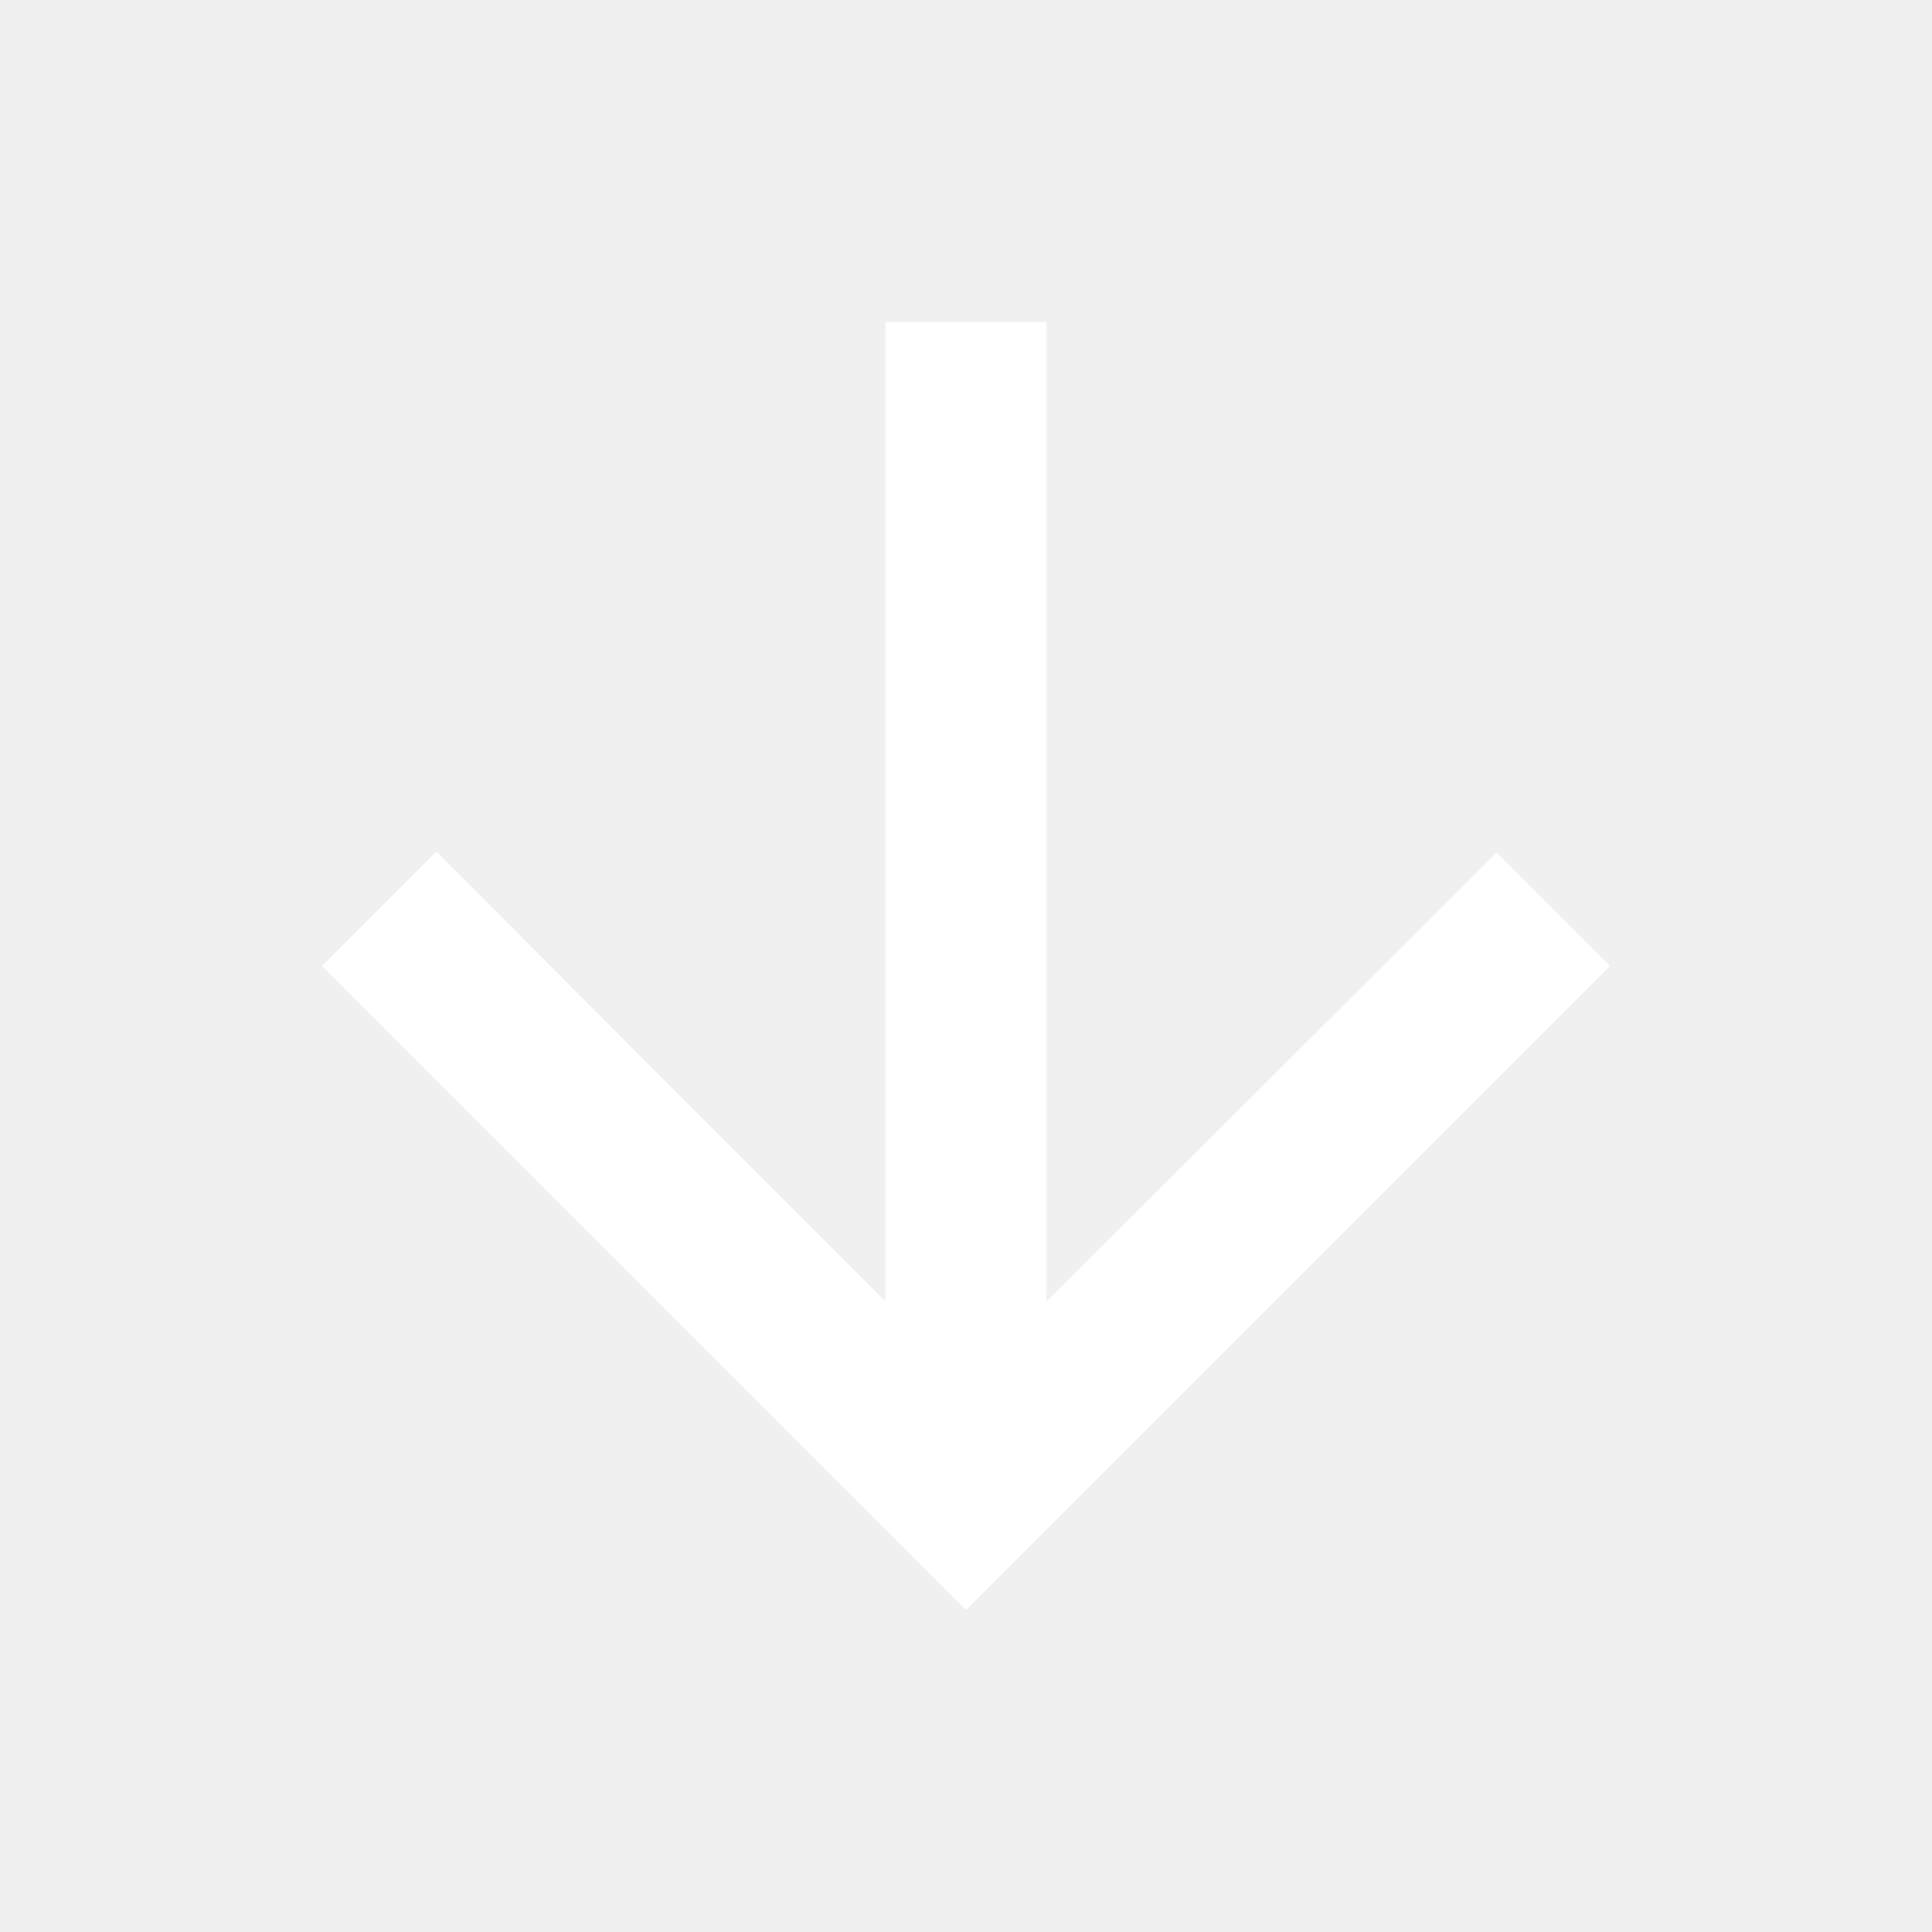
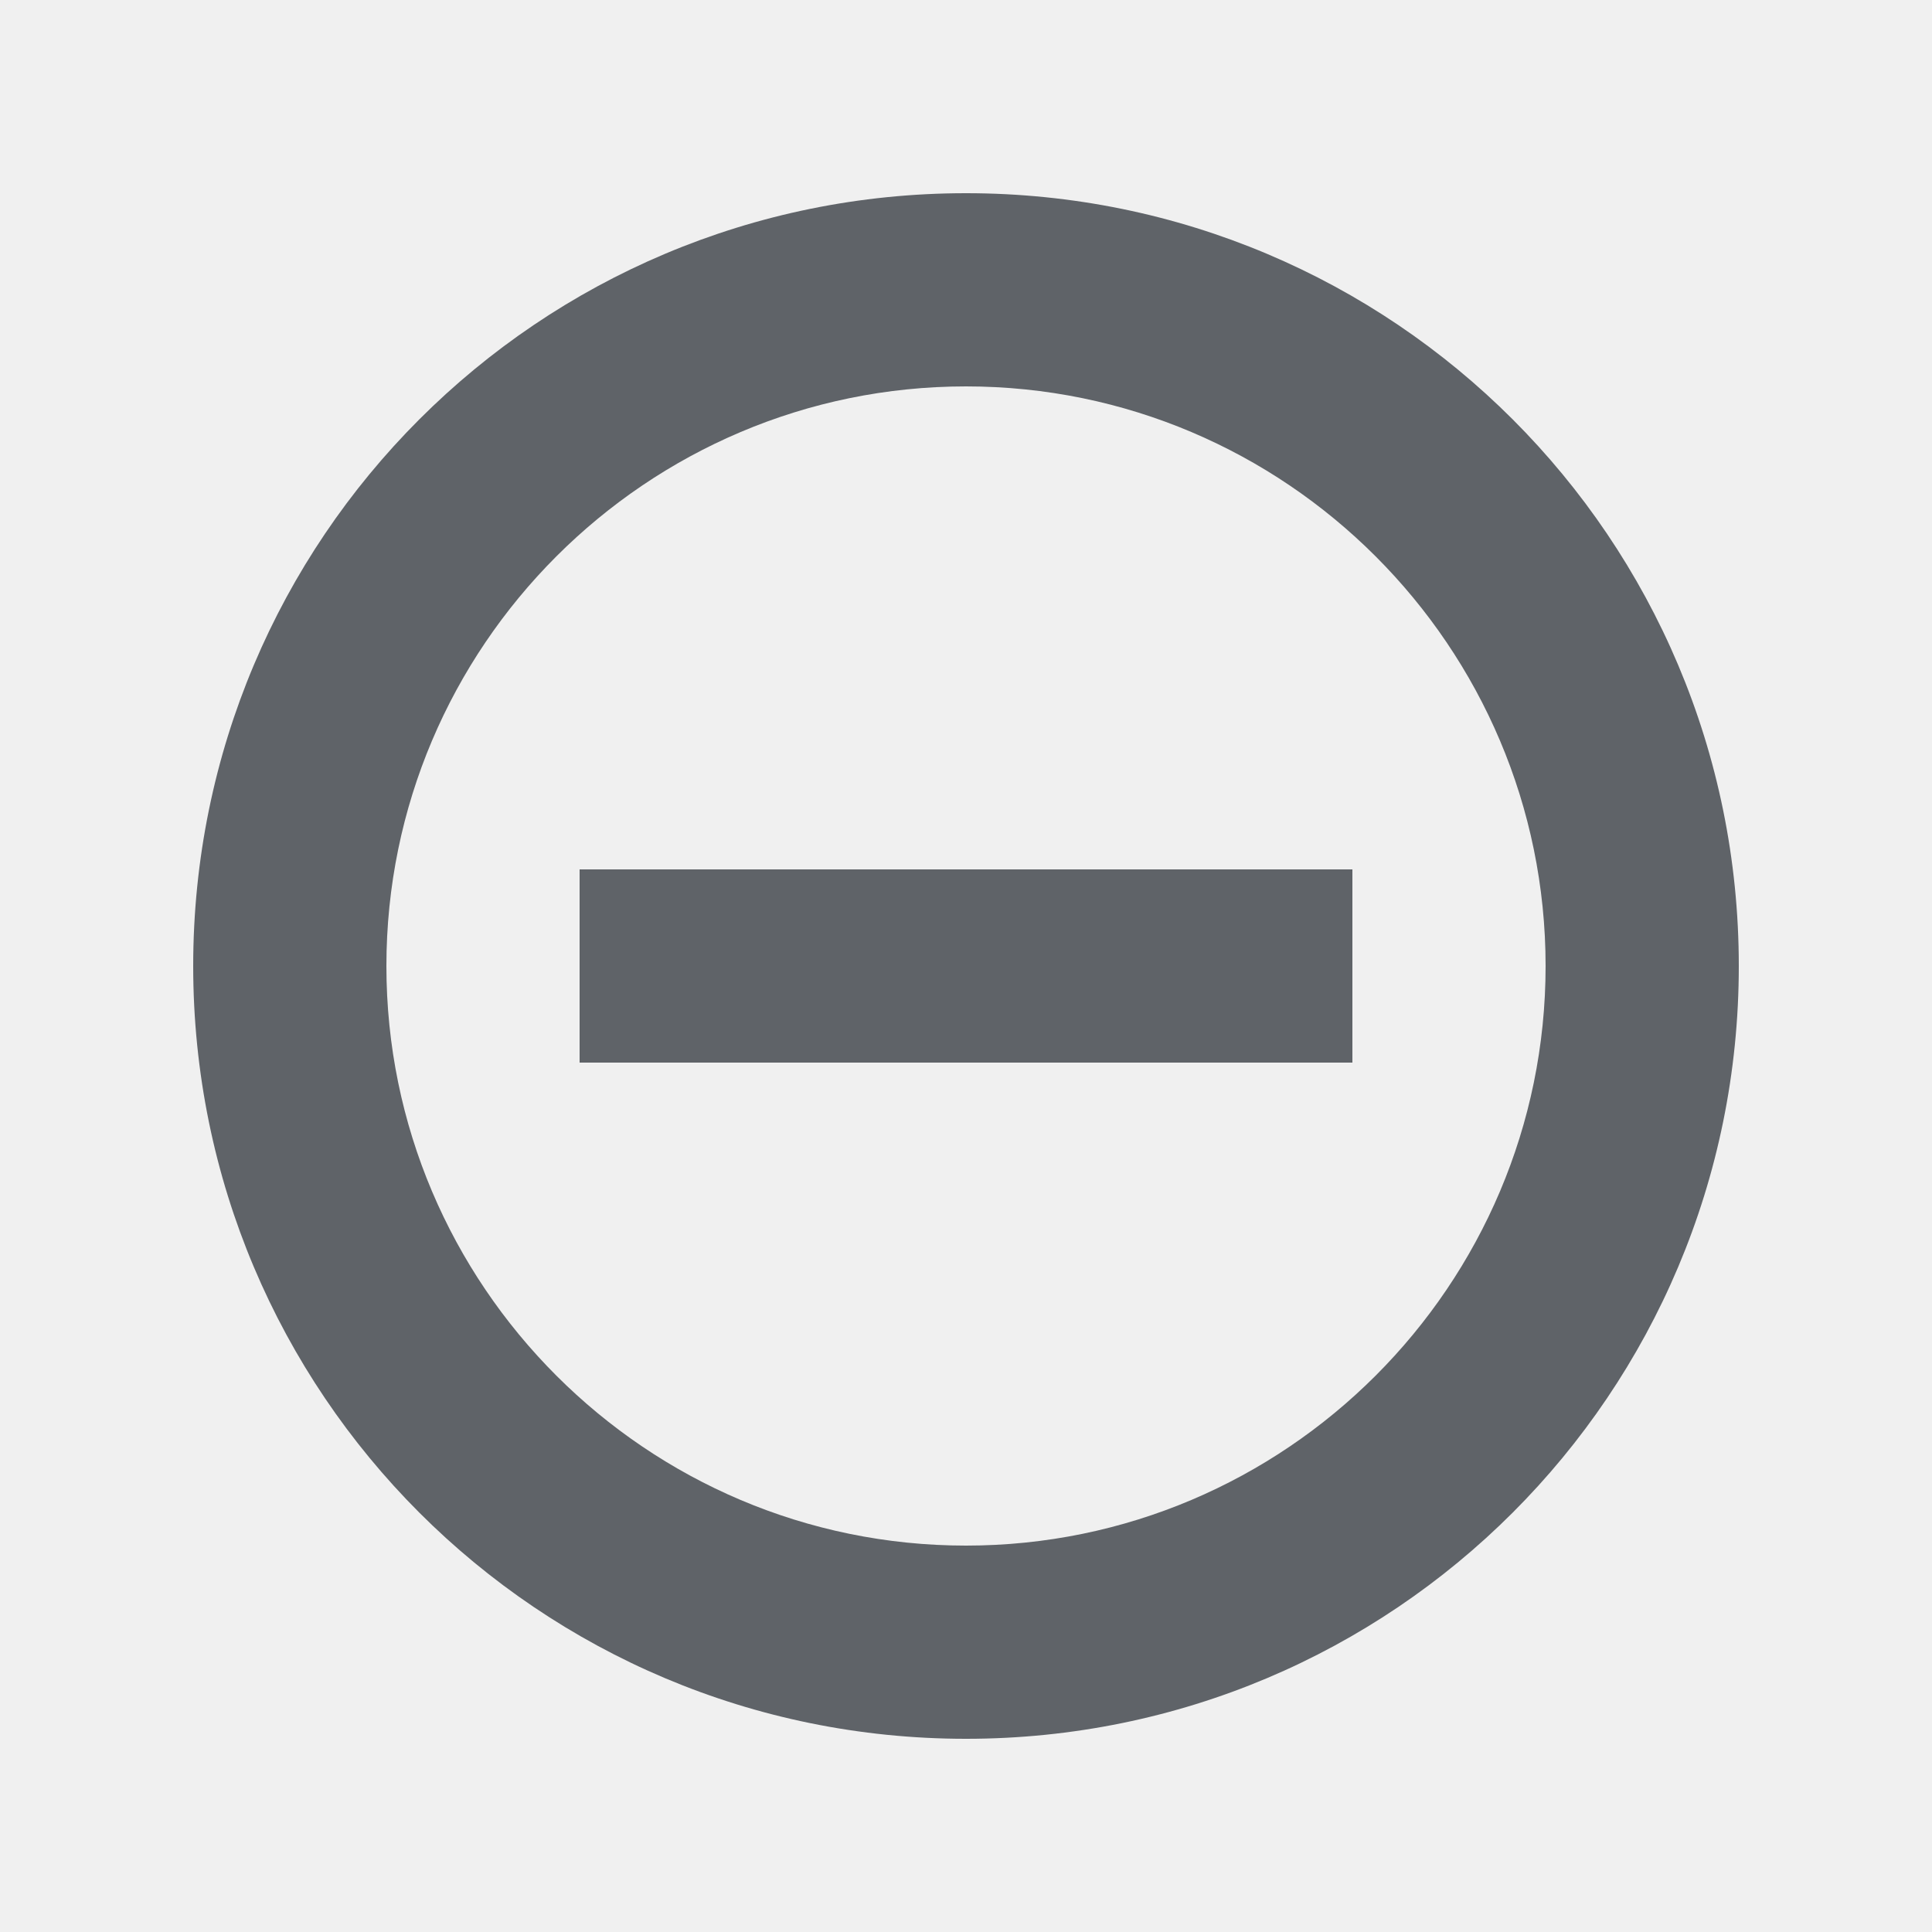
- <svg xmlns="http://www.w3.org/2000/svg" width="24px" height="24px" viewBox="0 0 24 24" fill="#FFFFFF">
-   <path fill="none" d="M0 0h24v24H0V0z" />
-   <path fill="#FFFFFF" d="M20 12l-1.41-1.41L13 16.17V4h-2v12.17l-5.58-5.59L4 12l8 8 8-8z" />
+ <svg xmlns="http://www.w3.org/2000/svg" height="20" viewBox="0 0 20 20" width="20">
+   <path d="m14 9v2h-8v-2zm-4-7c-4.424 0-8 3.576-8 8s3.576 8 8 8 8-3.576 8-8-3.576-8-8-8zm0 14c-3.308 0-6-2.692-6-6s2.692-6 6-6 6 2.692 6 6-2.692 6-6 6z" fill="#5f6368" fill-rule="evenodd" />
</svg>
